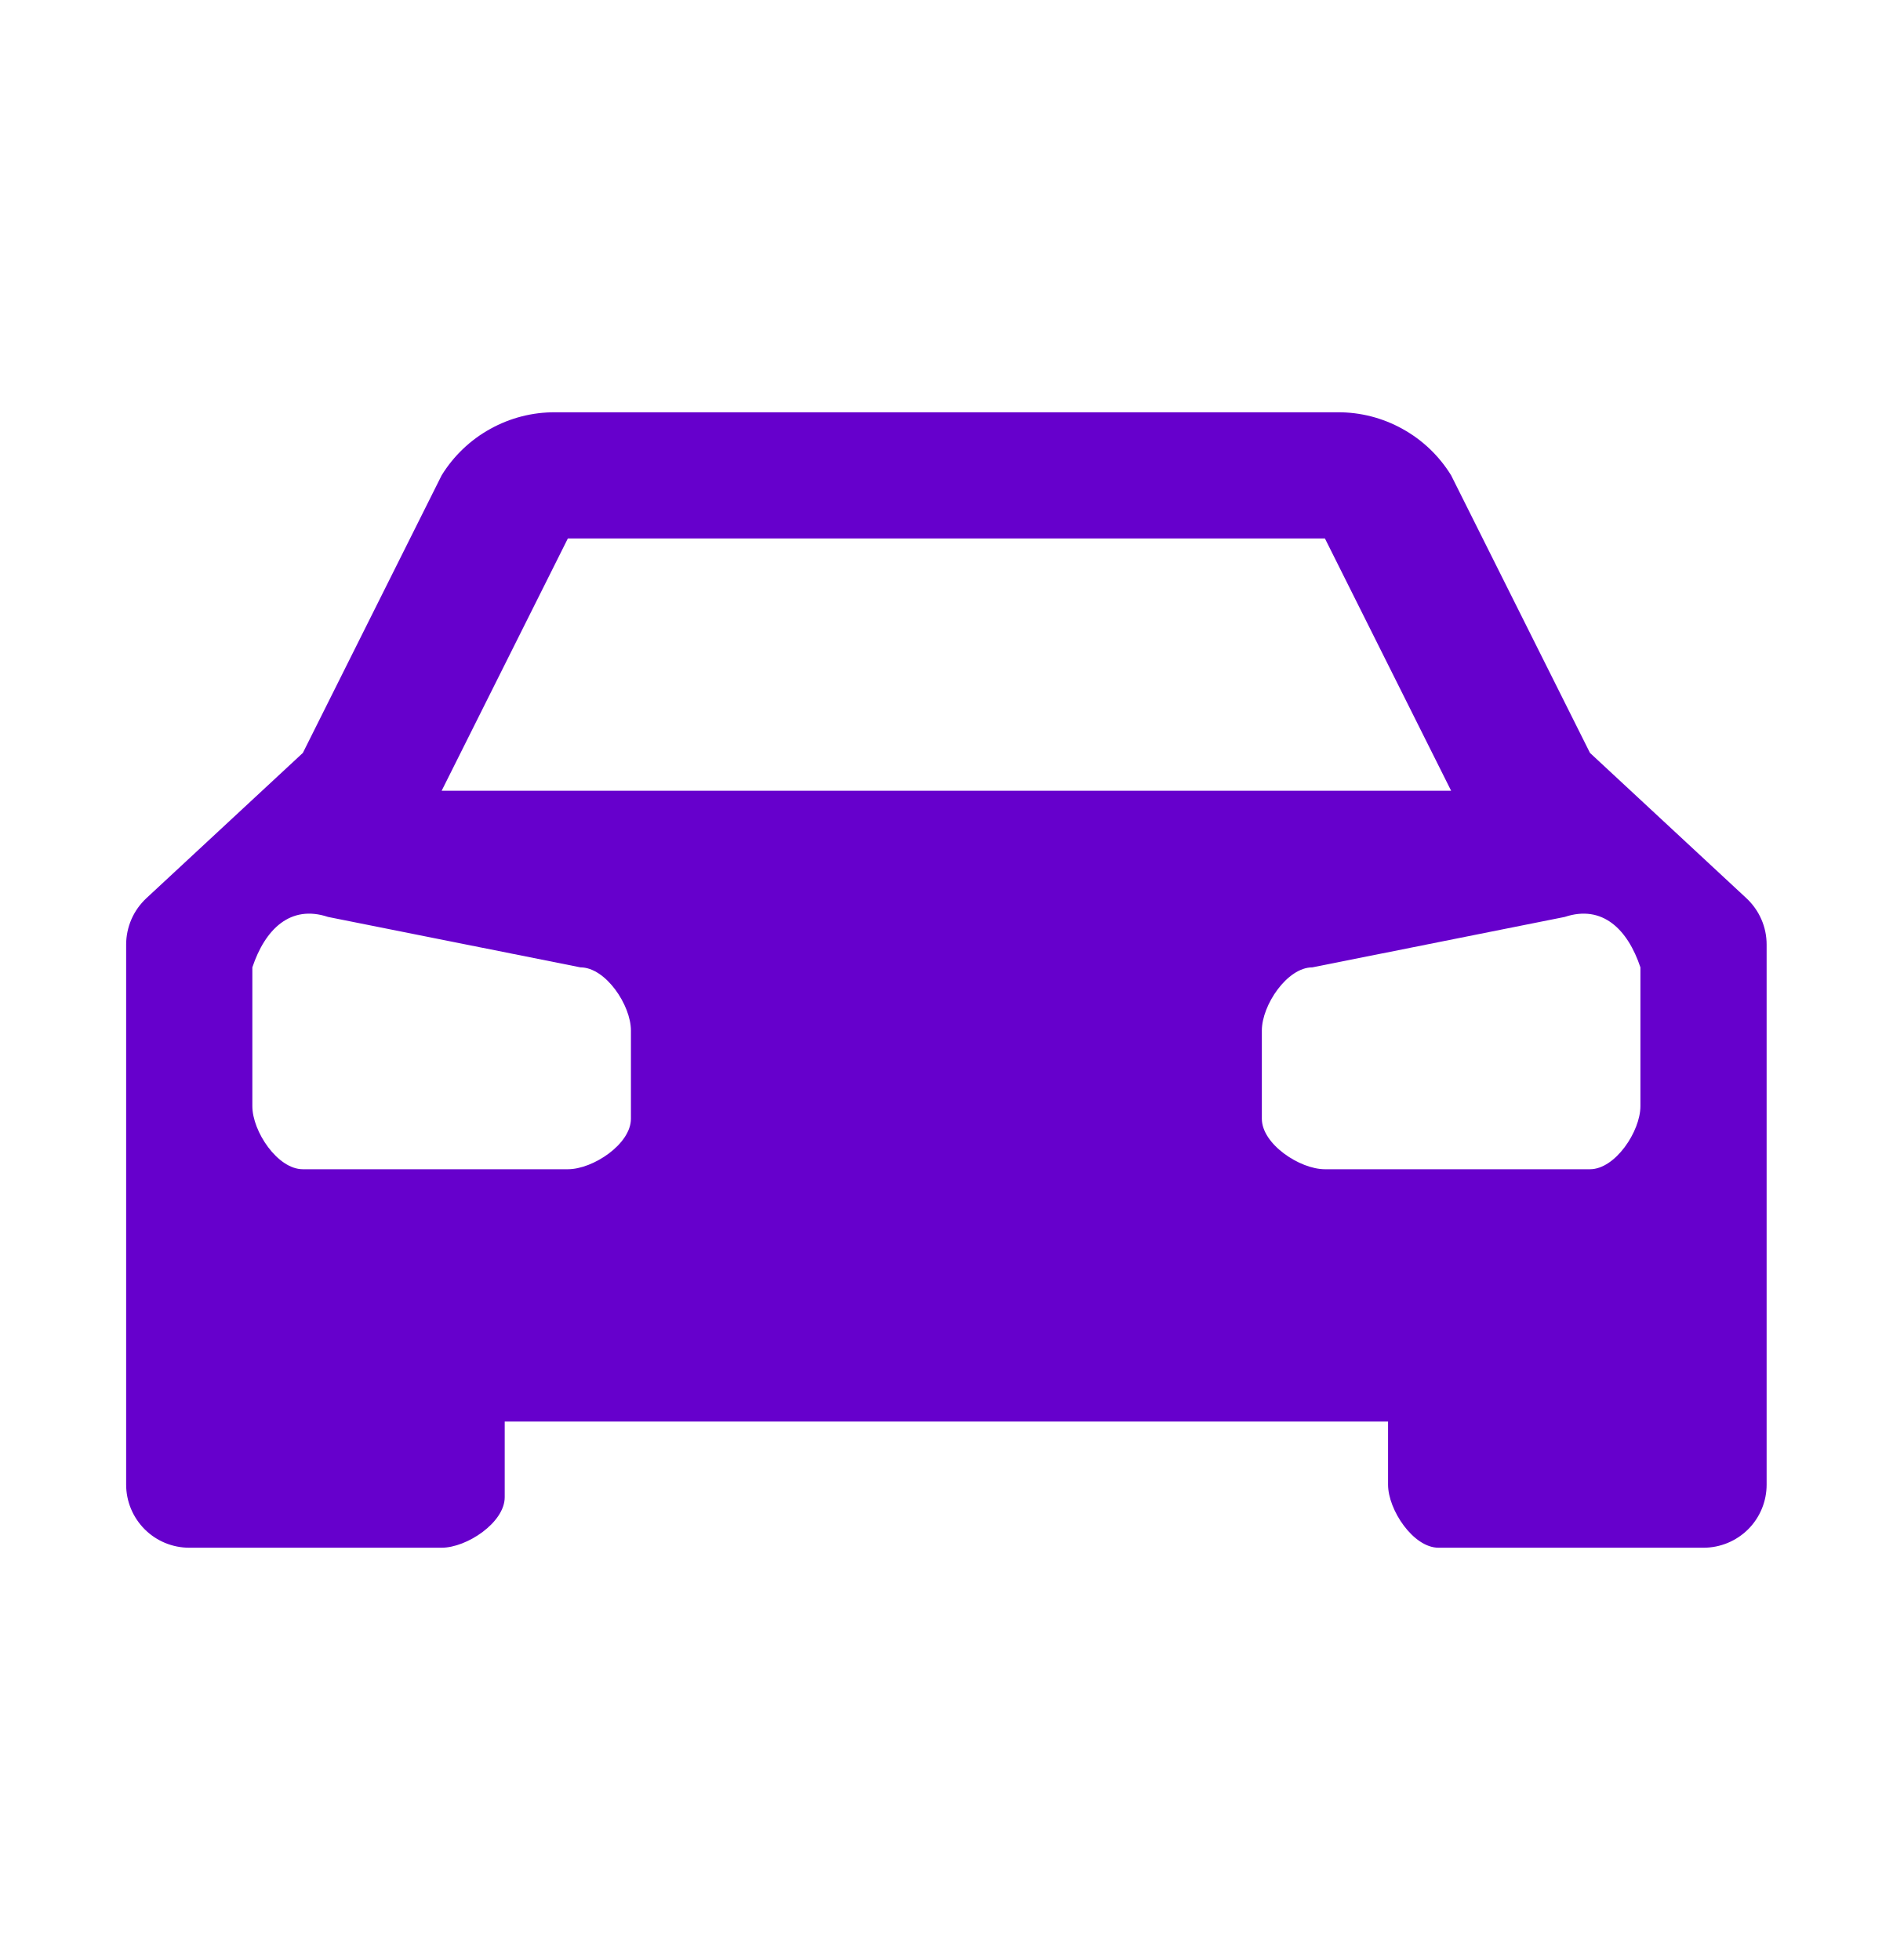
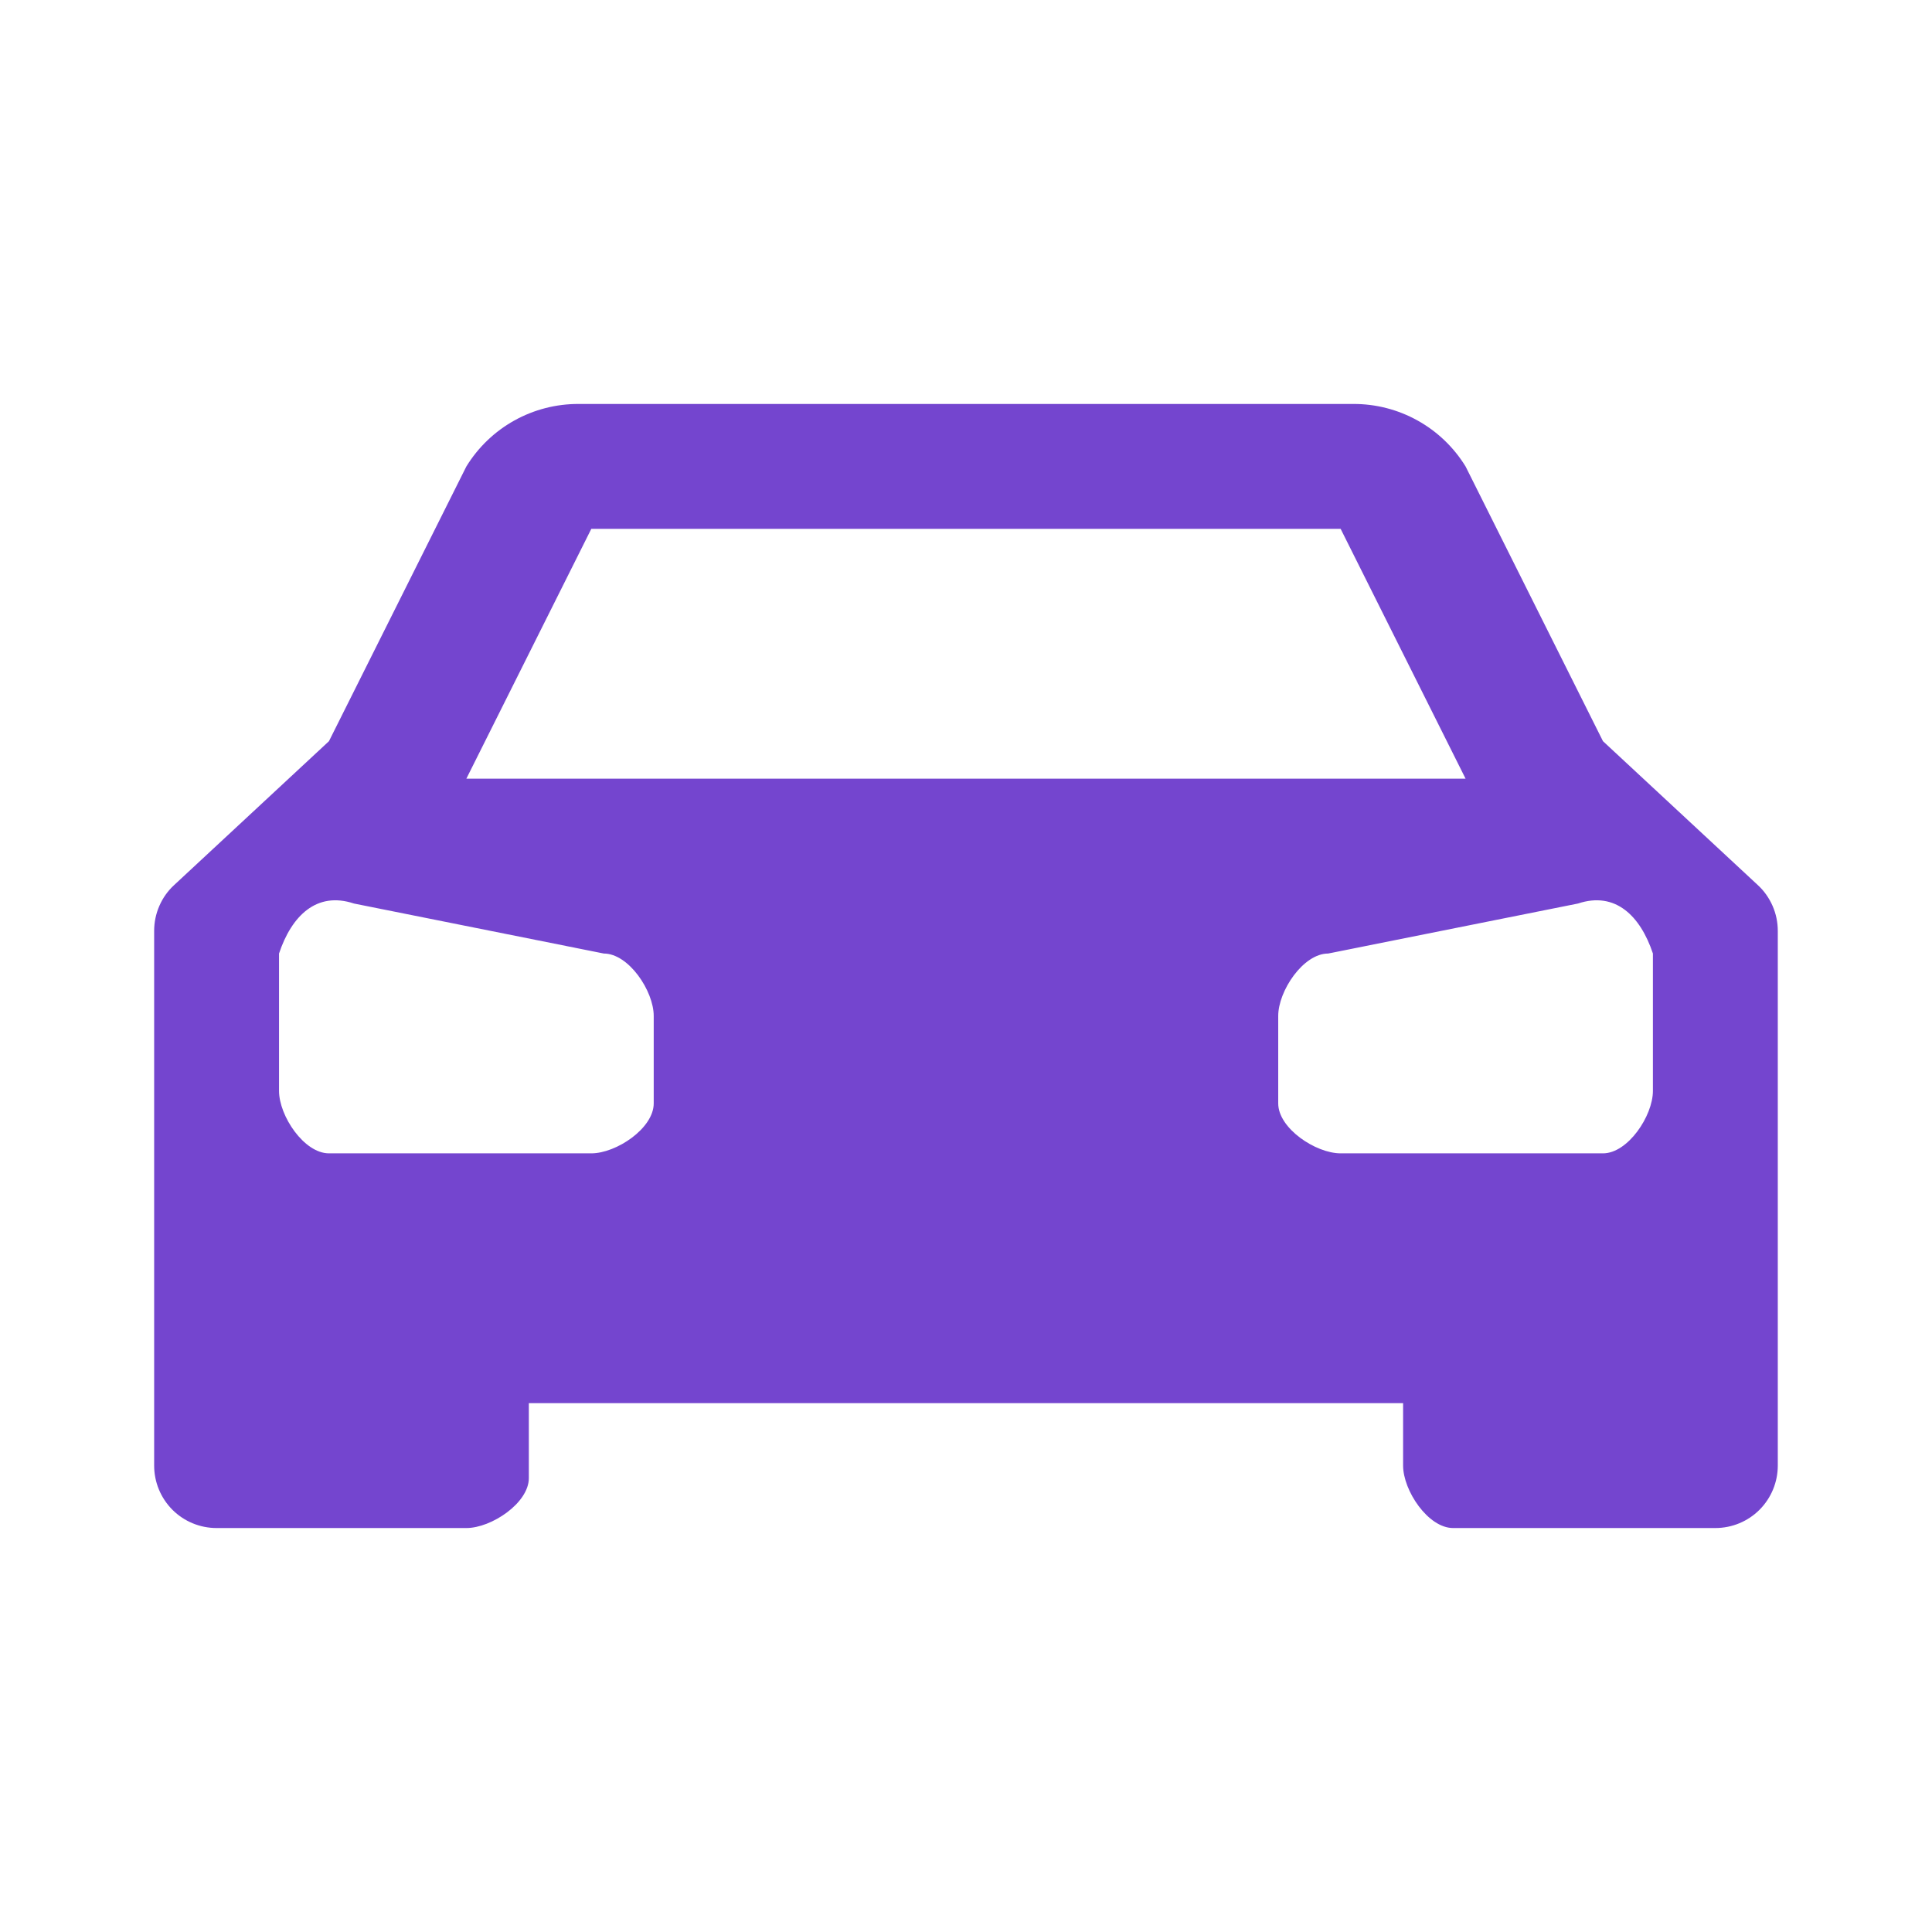
- <svg xmlns="http://www.w3.org/2000/svg" width="28" height="29" viewBox="0 0 28 29" fill="none">
-   <path d="M25.834 13.29L23.52 11.14L21.466 7.033C21.29 6.747 21.043 6.51 20.748 6.347C20.454 6.183 20.123 6.098 19.786 6.1H8.213C7.876 6.098 7.545 6.183 7.251 6.347C6.956 6.51 6.709 6.747 6.533 7.033L4.48 11.14L2.165 13.29C2.071 13.378 1.995 13.484 1.944 13.602C1.893 13.72 1.866 13.847 1.866 13.976V21.967C1.866 22.214 1.965 22.452 2.14 22.627C2.315 22.802 2.552 22.9 2.8 22.9H6.533C6.906 22.9 7.466 22.527 7.466 22.153V21.033H20.533V21.967C20.533 22.34 20.906 22.9 21.279 22.9H25.2C25.447 22.9 25.684 22.802 25.86 22.627C26.035 22.452 26.133 22.214 26.133 21.967V13.976C26.133 13.847 26.107 13.72 26.055 13.602C26.004 13.484 25.928 13.378 25.834 13.29ZM8.4 7.967H19.599L21.466 11.7H6.533L8.4 7.967ZM9.333 16.553C9.333 16.927 8.773 17.3 8.4 17.3H4.48C4.106 17.3 3.733 16.74 3.733 16.367V14.313C3.92 13.753 4.293 13.38 4.853 13.567L8.586 14.313C8.96 14.313 9.333 14.873 9.333 15.247V16.553ZM24.266 16.367C24.266 16.74 23.893 17.3 23.52 17.3H19.599C19.226 17.3 18.666 16.927 18.666 16.553V15.247C18.666 14.873 19.04 14.313 19.413 14.313L23.146 13.567C23.706 13.38 24.079 13.753 24.266 14.313V16.367Z" fill="#6600CC" />
+ <svg xmlns="http://www.w3.org/2000/svg" width="33" height="33" viewBox="0 0 33 33" fill="none">
+   <path d="M30.025 15.118L27.38 12.66L25.033 7.967C24.831 7.639 24.549 7.369 24.212 7.182C23.876 6.995 23.497 6.898 23.113 6.9H9.886C9.501 6.898 9.123 6.995 8.786 7.182C8.45 7.369 8.168 7.639 7.966 7.967L5.619 12.66L2.974 15.118C2.866 15.217 2.78 15.339 2.722 15.473C2.663 15.608 2.633 15.754 2.633 15.9V25.033C2.633 25.316 2.745 25.587 2.945 25.788C3.145 25.988 3.417 26.1 3.699 26.1H7.966C8.393 26.1 9.033 25.673 9.033 25.247V23.967H23.966V25.033C23.966 25.46 24.393 26.1 24.82 26.1H29.299C29.582 26.1 29.854 25.988 30.054 25.788C30.254 25.587 30.366 25.316 30.366 25.033V15.9C30.366 15.754 30.336 15.608 30.277 15.473C30.218 15.339 30.133 15.217 30.025 15.118ZM10.1 9.033H22.899L25.033 13.3H7.966L10.1 9.033ZM11.166 18.847C11.166 19.273 10.526 19.7 10.1 19.7H5.619C5.193 19.7 4.766 19.06 4.766 18.633V16.287C4.979 15.647 5.406 15.22 6.046 15.433L10.313 16.287C10.739 16.287 11.166 16.927 11.166 17.353V18.847ZM28.233 18.633C28.233 19.06 27.806 19.7 27.38 19.7H22.899C22.473 19.7 21.833 19.273 21.833 18.847V17.353C21.833 16.927 22.259 16.287 22.686 16.287L26.953 15.433C27.593 15.22 28.02 15.647 28.233 16.287V18.633Z" fill="#7445CF" />
</svg>
